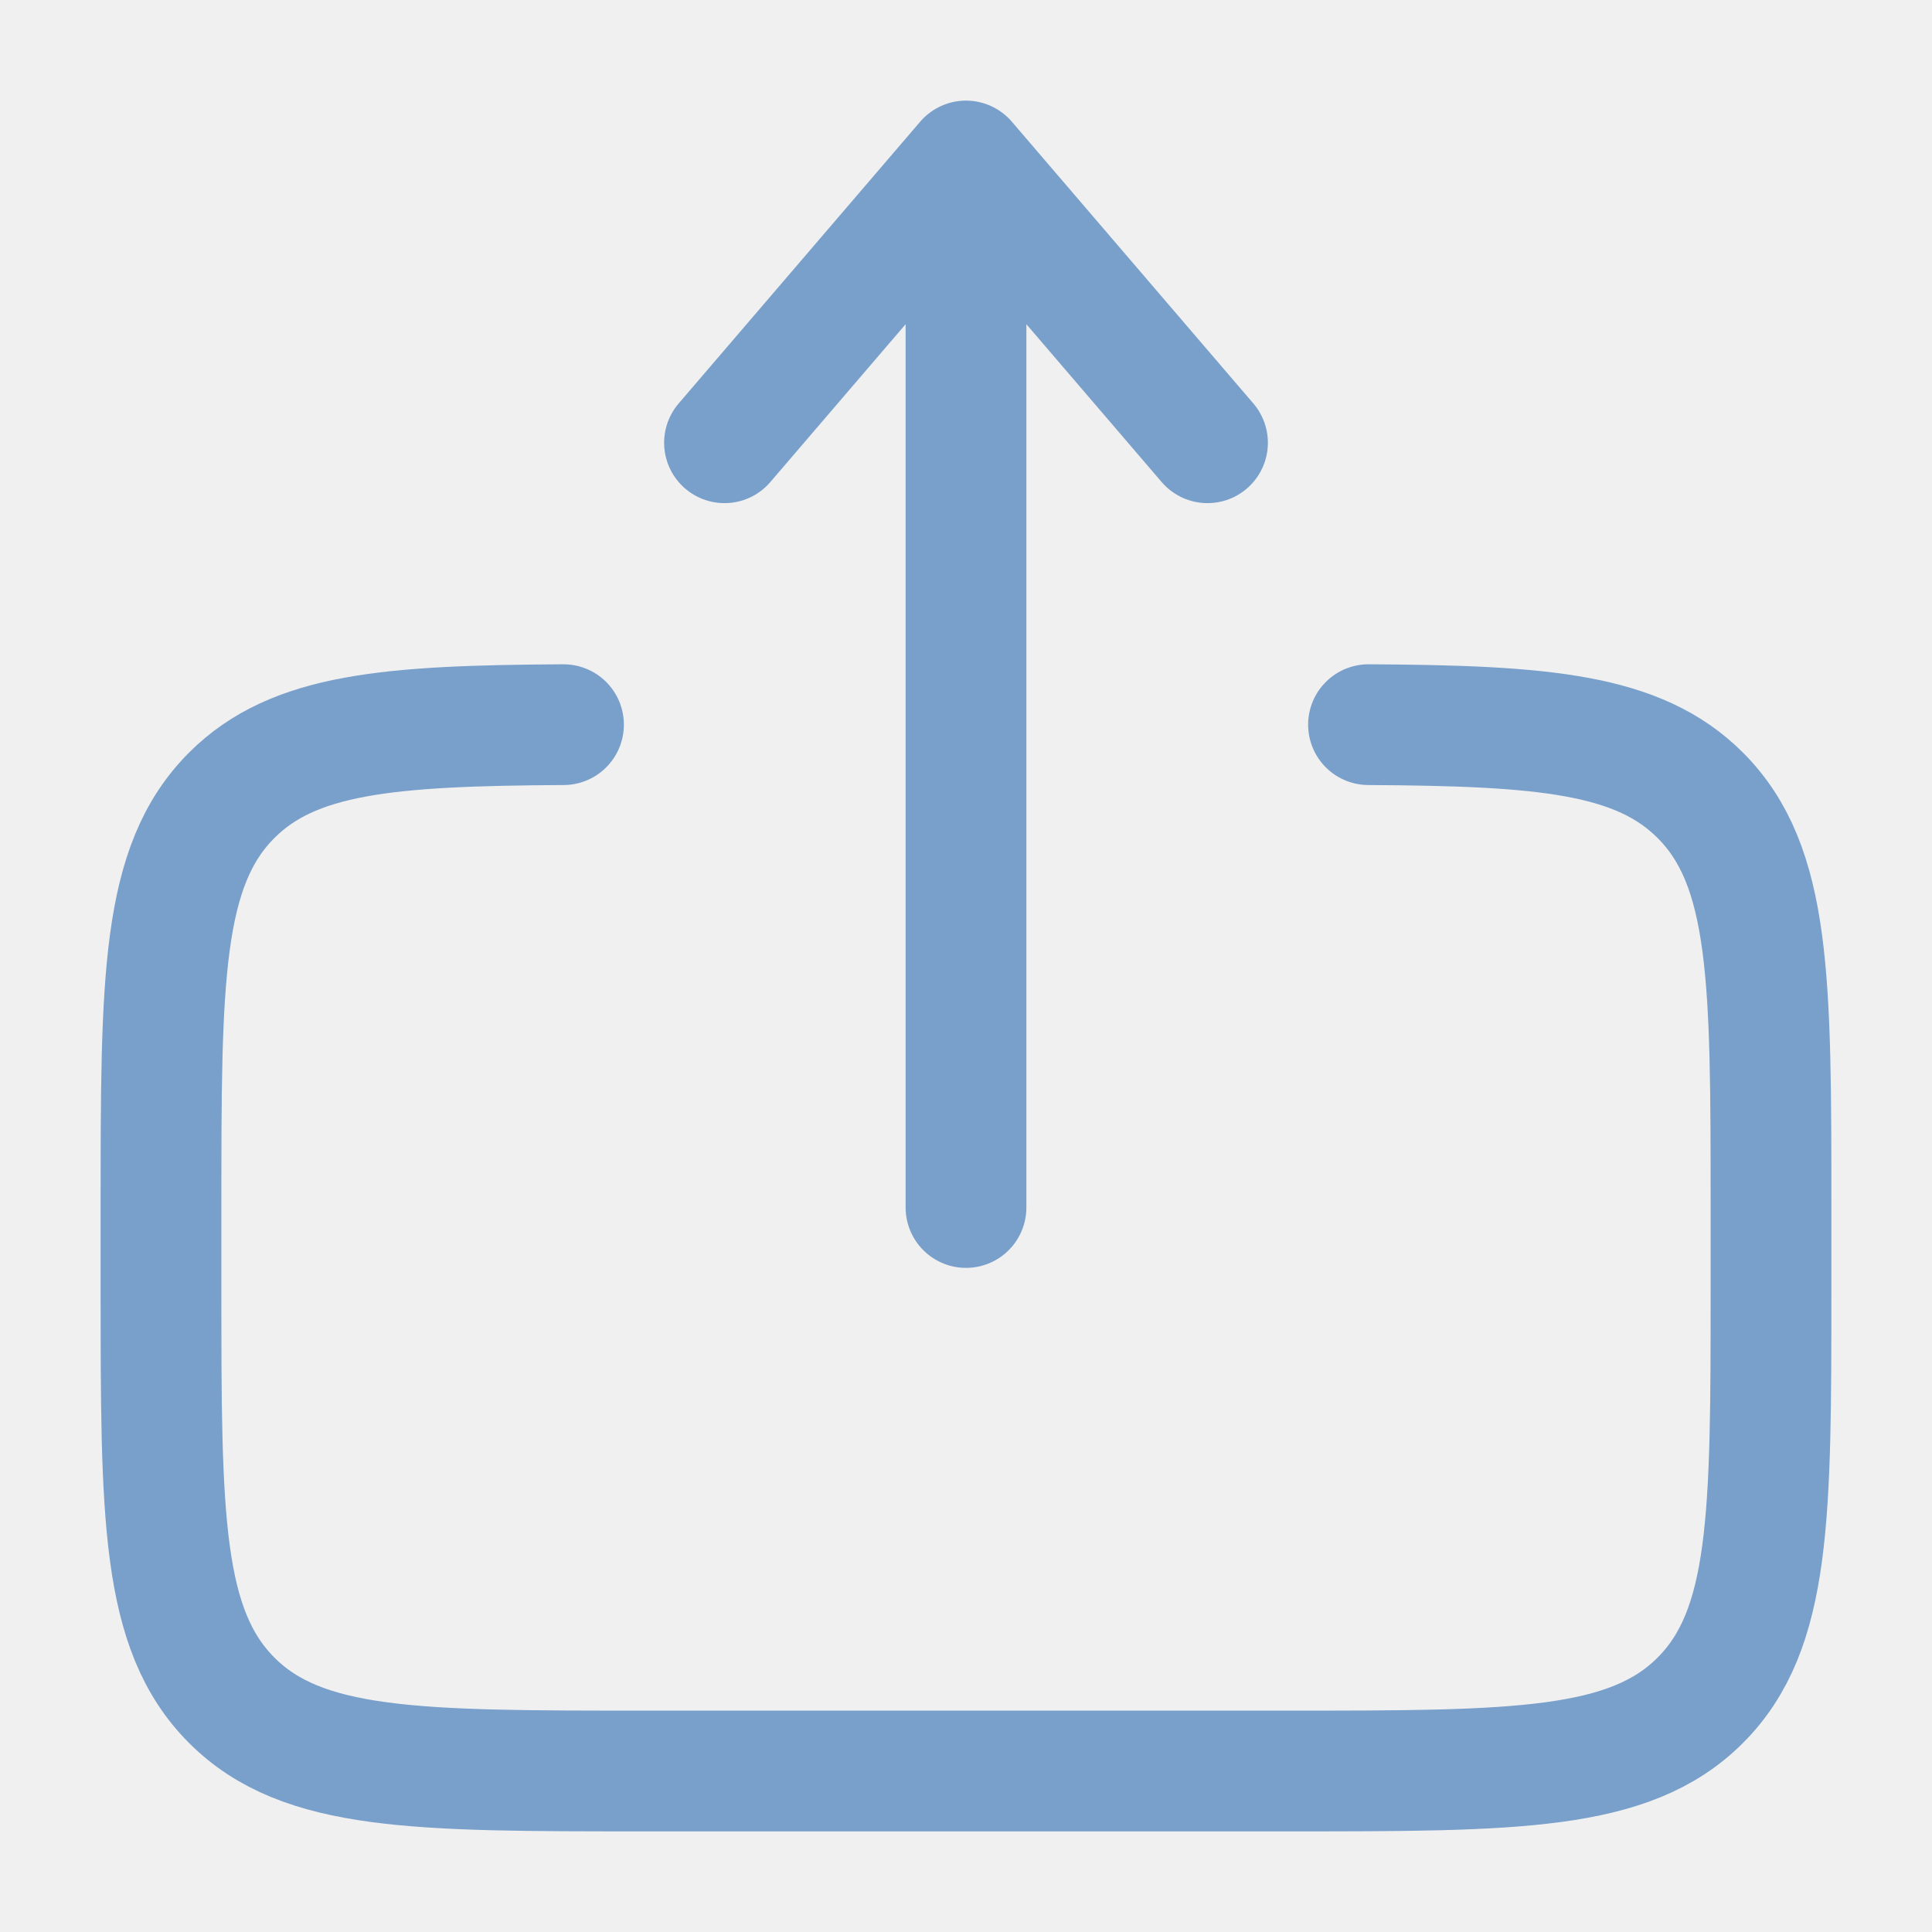
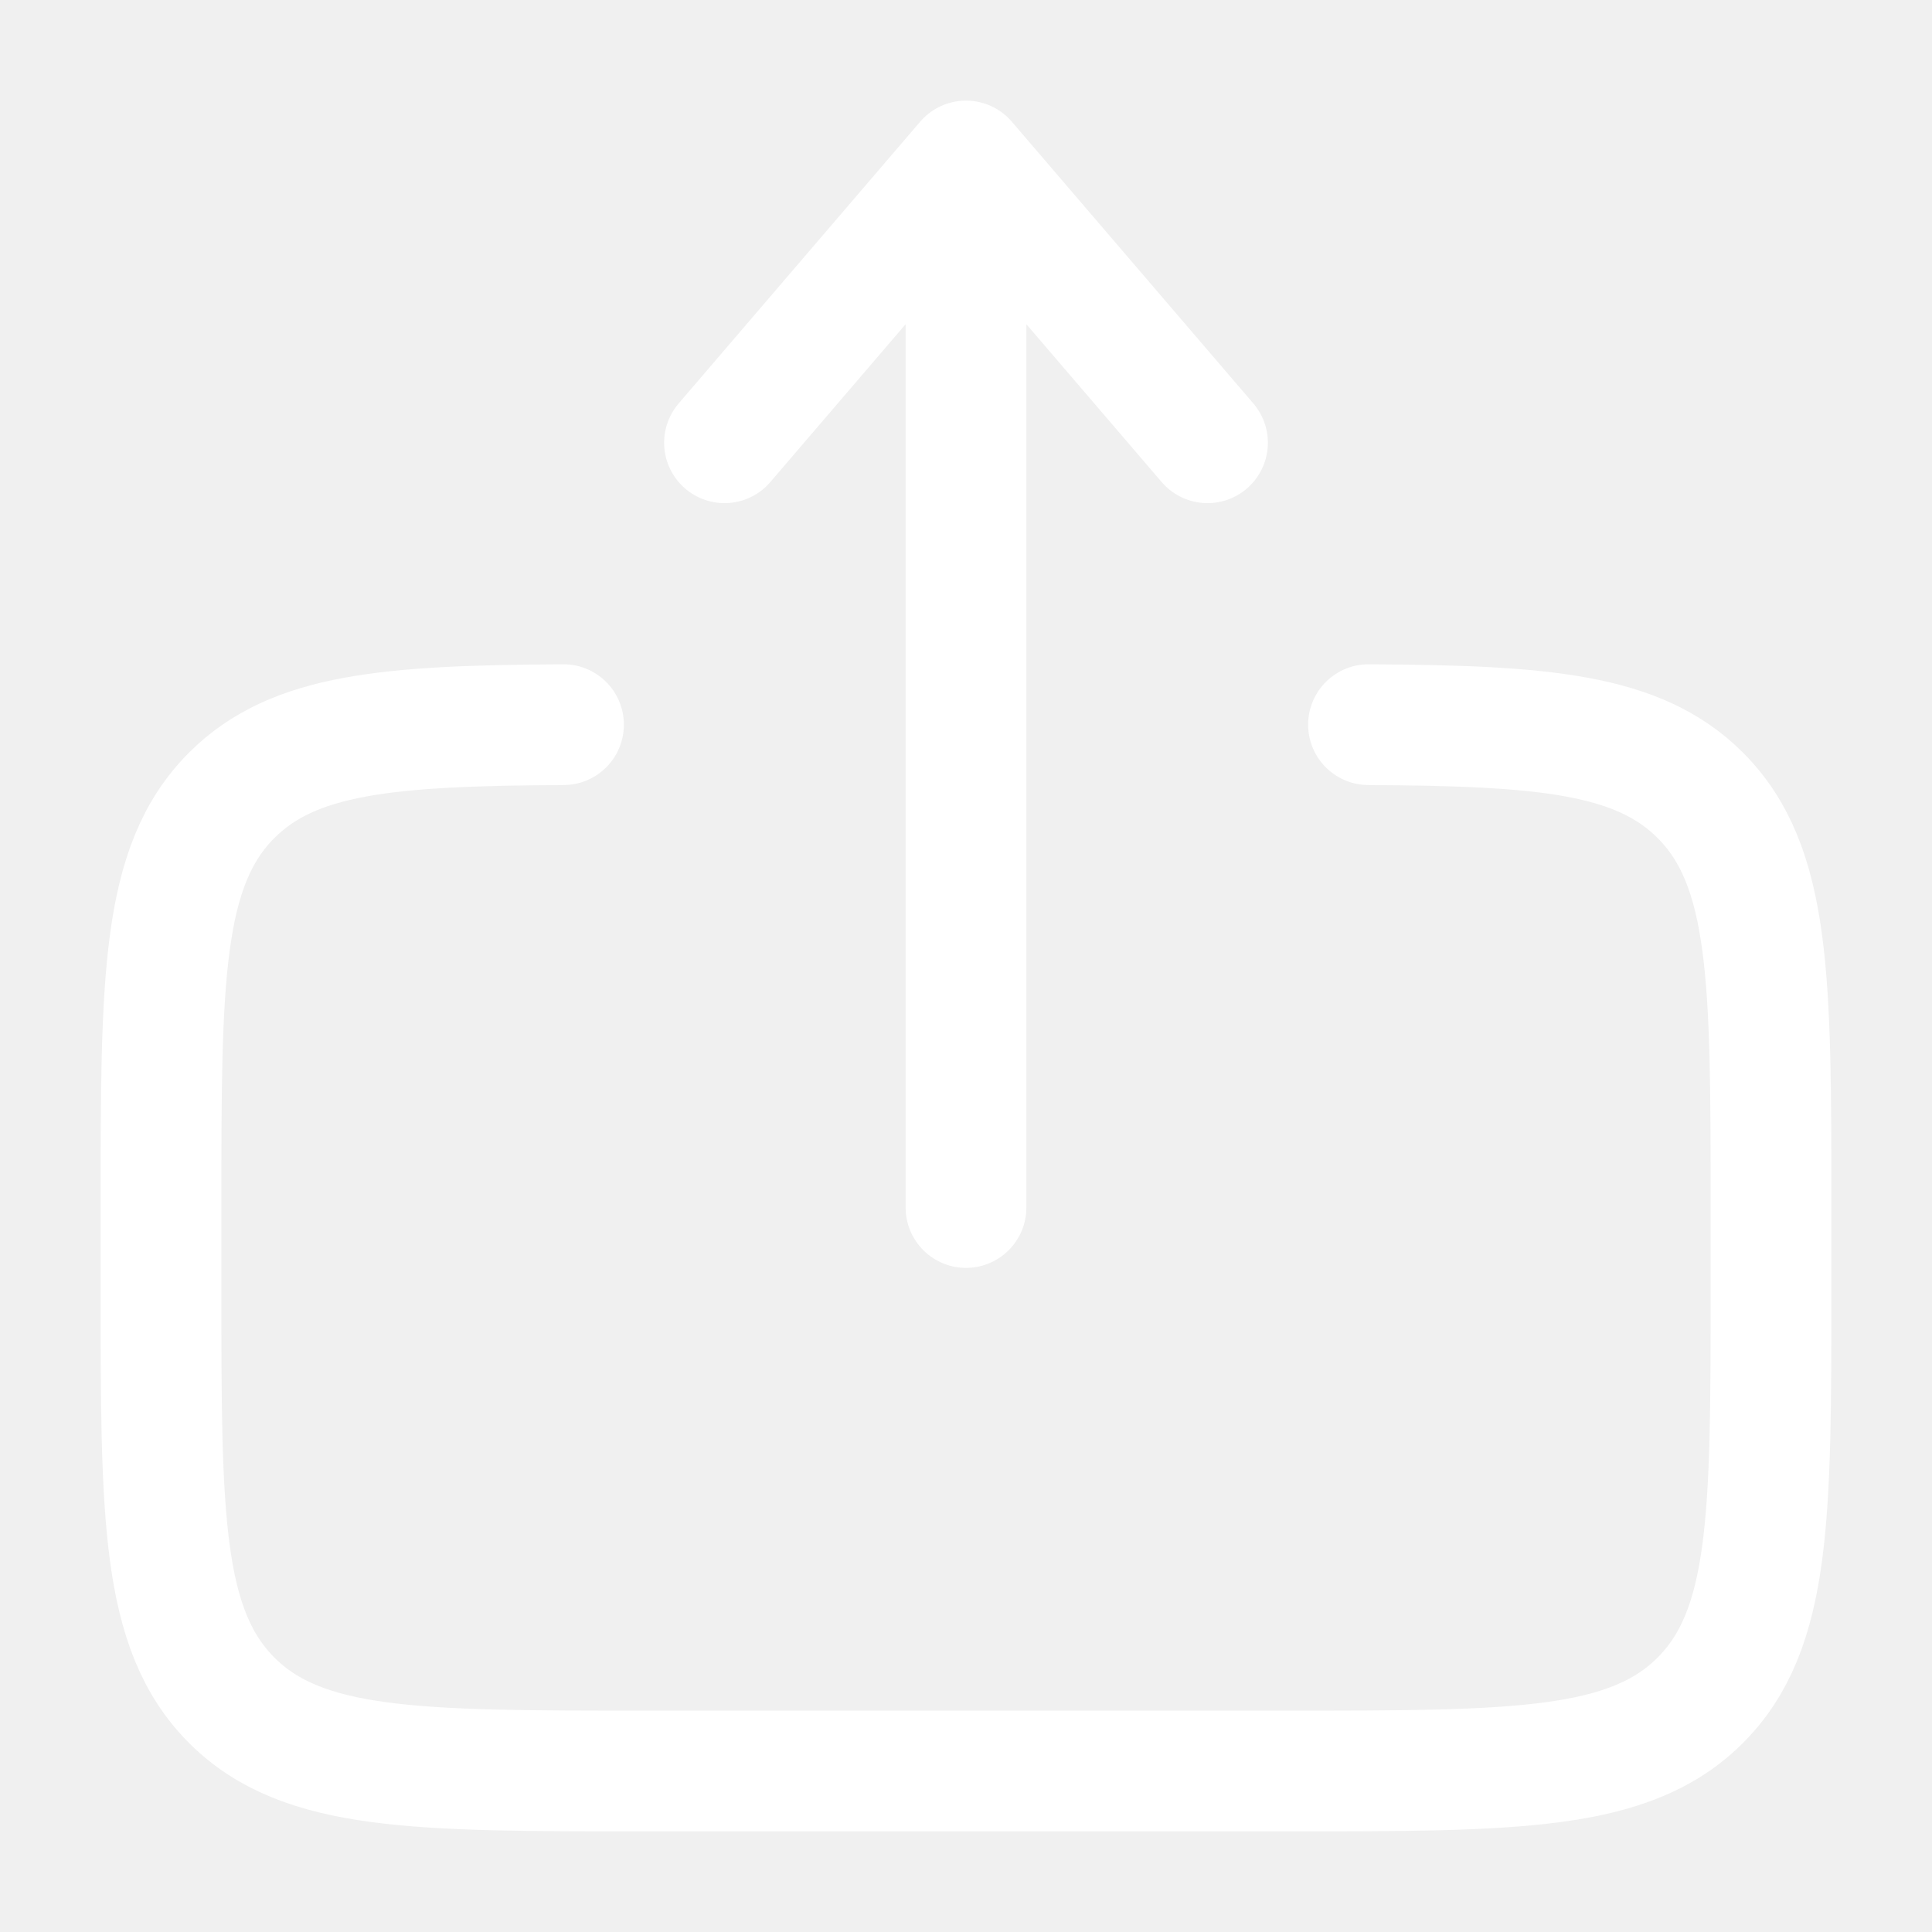
<svg xmlns="http://www.w3.org/2000/svg" width="24" height="24" viewBox="0 0 24 24" fill="none">
-   <path d="M17 9.002C19.175 9.014 20.353 9.111 21.121 9.879C22 10.758 22 12.172 22 15V16C22 18.829 22 20.243 21.121 21.122C20.243 22 18.828 22 16 22H8C5.172 22 3.757 22 2.879 21.122C2 20.242 2 18.829 2 16V15C2 12.172 2 10.758 2.879 9.879C3.647 9.111 4.825 9.014 7 9.002" stroke="#799FCB" stroke-width="1.5" stroke-linecap="round" />
-   <path d="M12 15V2M9 5.5L12 2L15 5.5" stroke="#799FCB" stroke-width="1.5" stroke-linecap="round" stroke-linejoin="round" />
+   <path d="M17 9.002C19.175 9.014 20.353 9.111 21.121 9.879C22 10.758 22 12.172 22 15V16C22 18.829 22 20.243 21.121 21.122C20.243 22 18.828 22 16 22H8C5.172 22 3.757 22 2.879 21.122C2 20.242 2 18.829 2 16V15C2 12.172 2 10.758 2.879 9.879C3.647 9.111 4.825 9.014 7 9.002" stroke="#FFFFFF" stroke-width="1.5" stroke-linecap="round" />
+   <path d="M12 15V2M9 5.5L12 2L15 5.5" stroke="#FFFFFF" stroke-width="1.5" stroke-linecap="round" stroke-linejoin="round" />
</svg>
